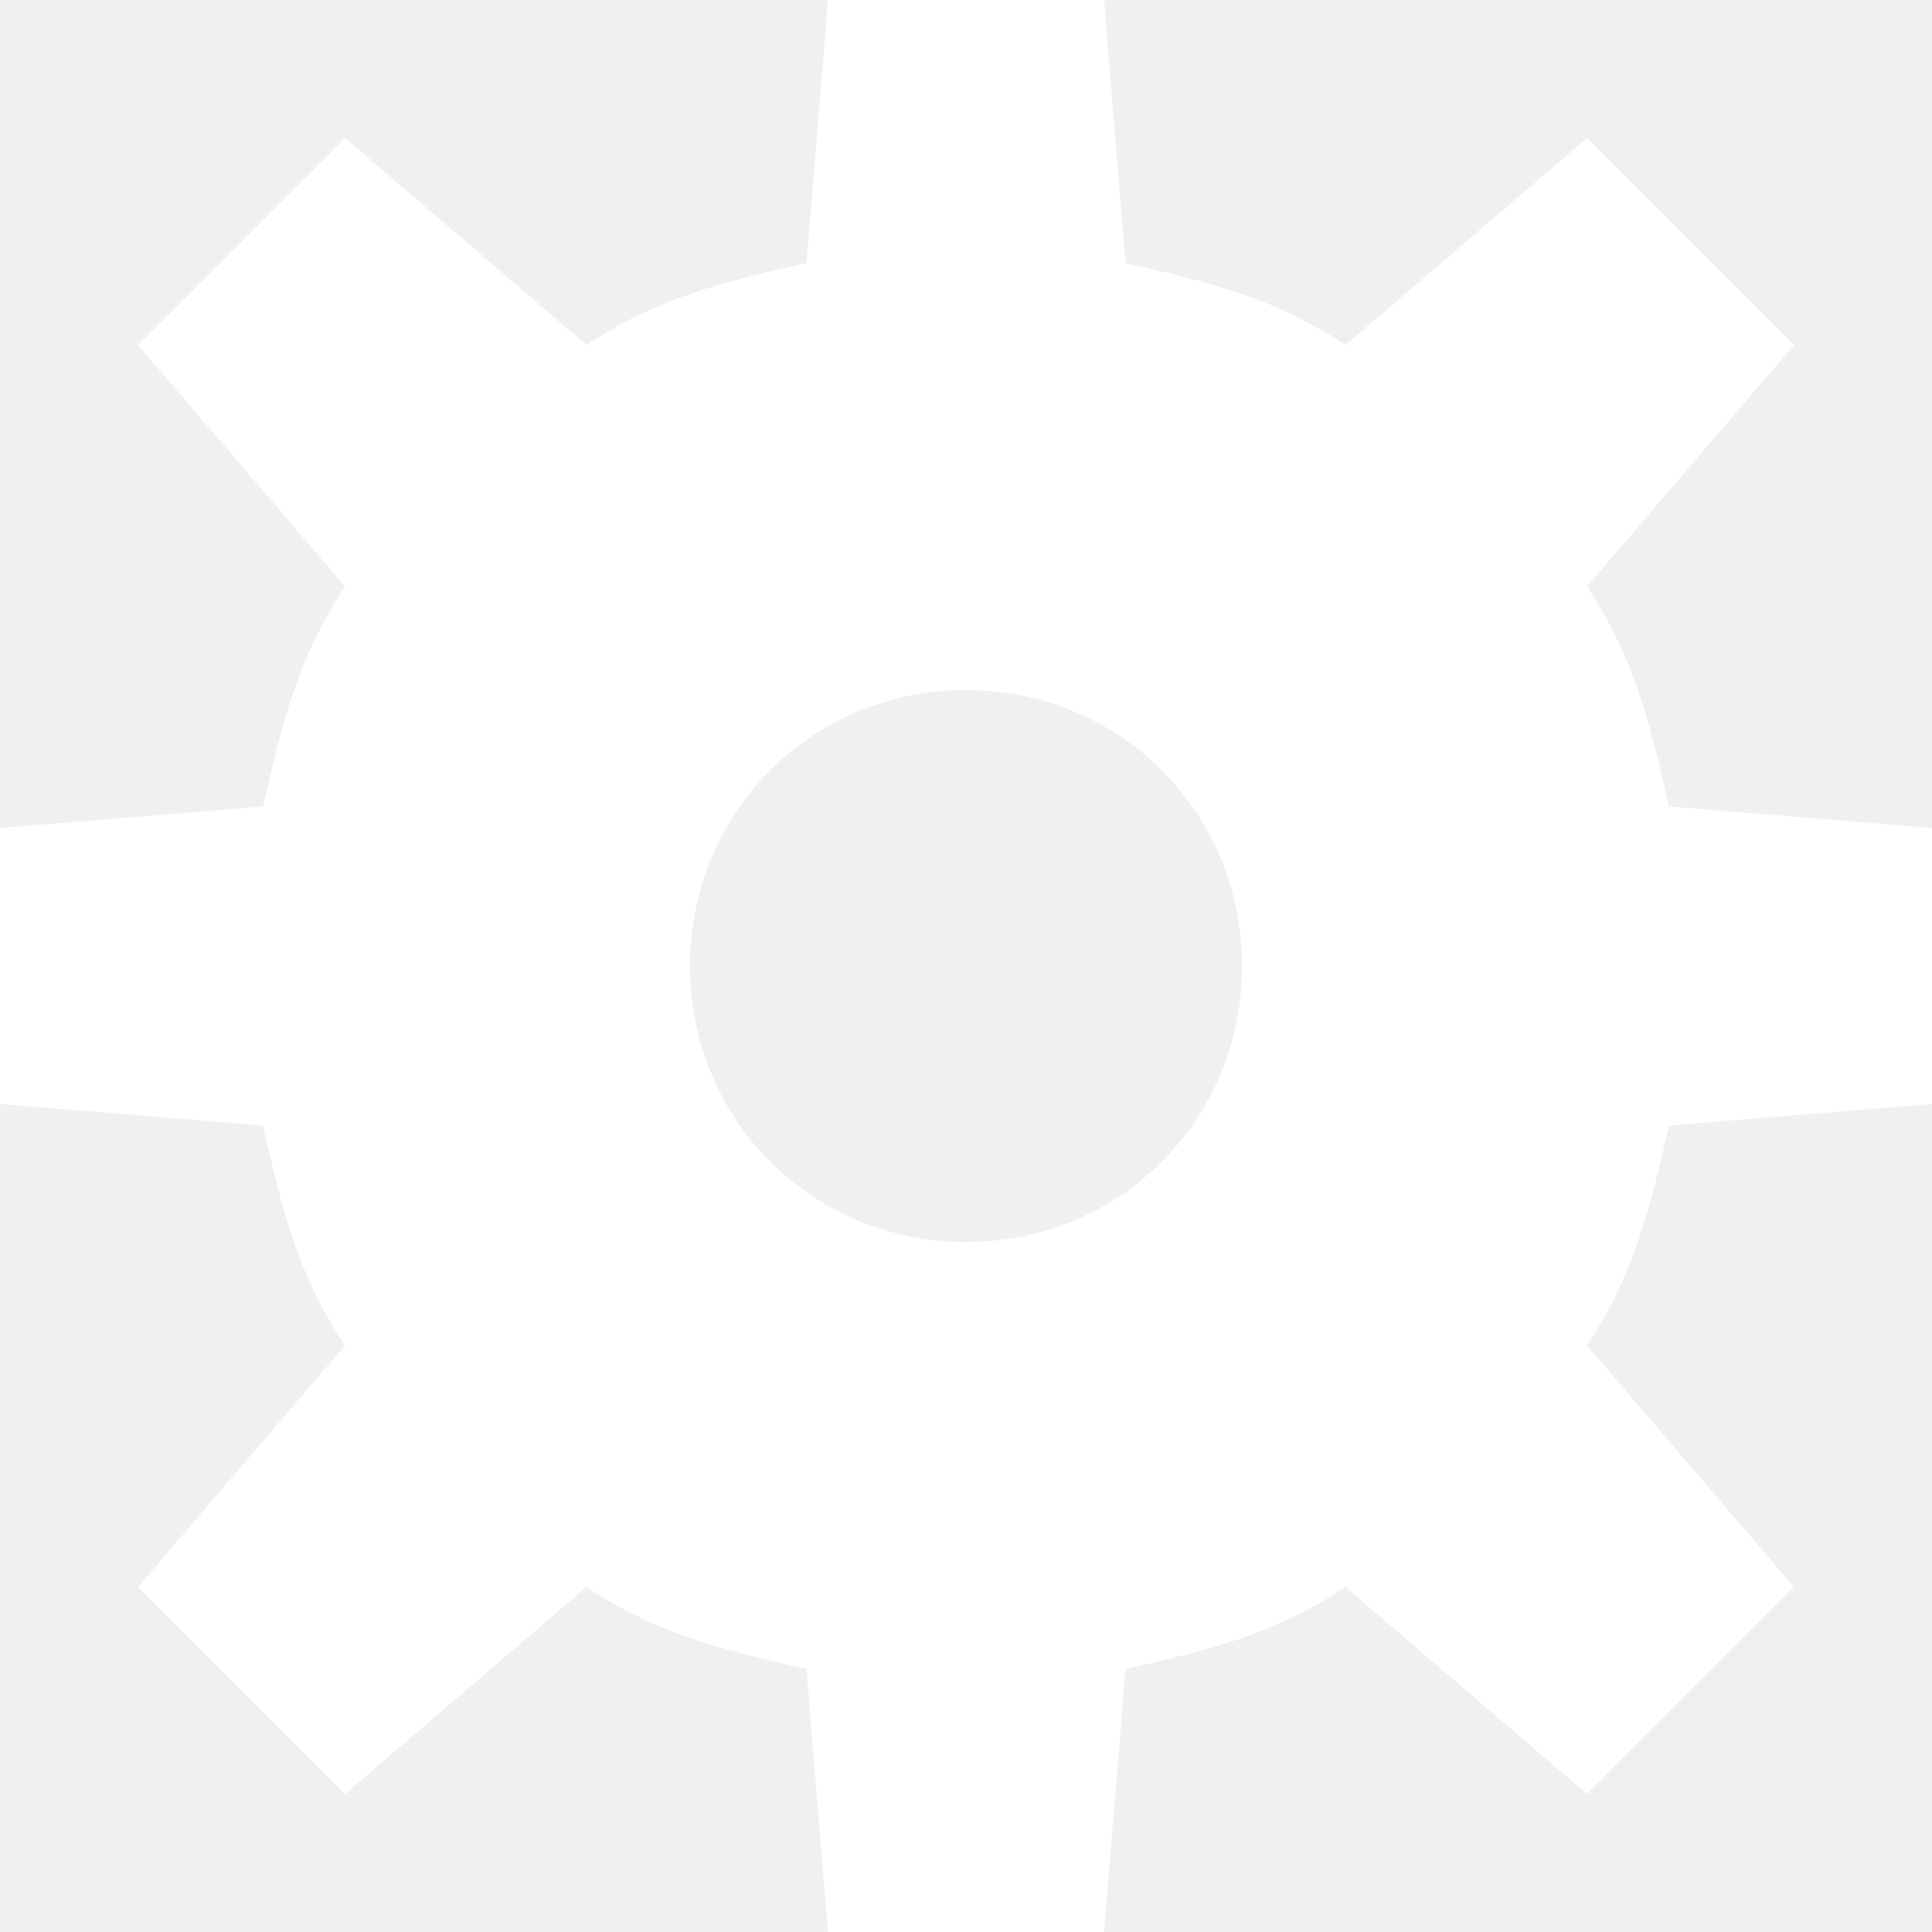
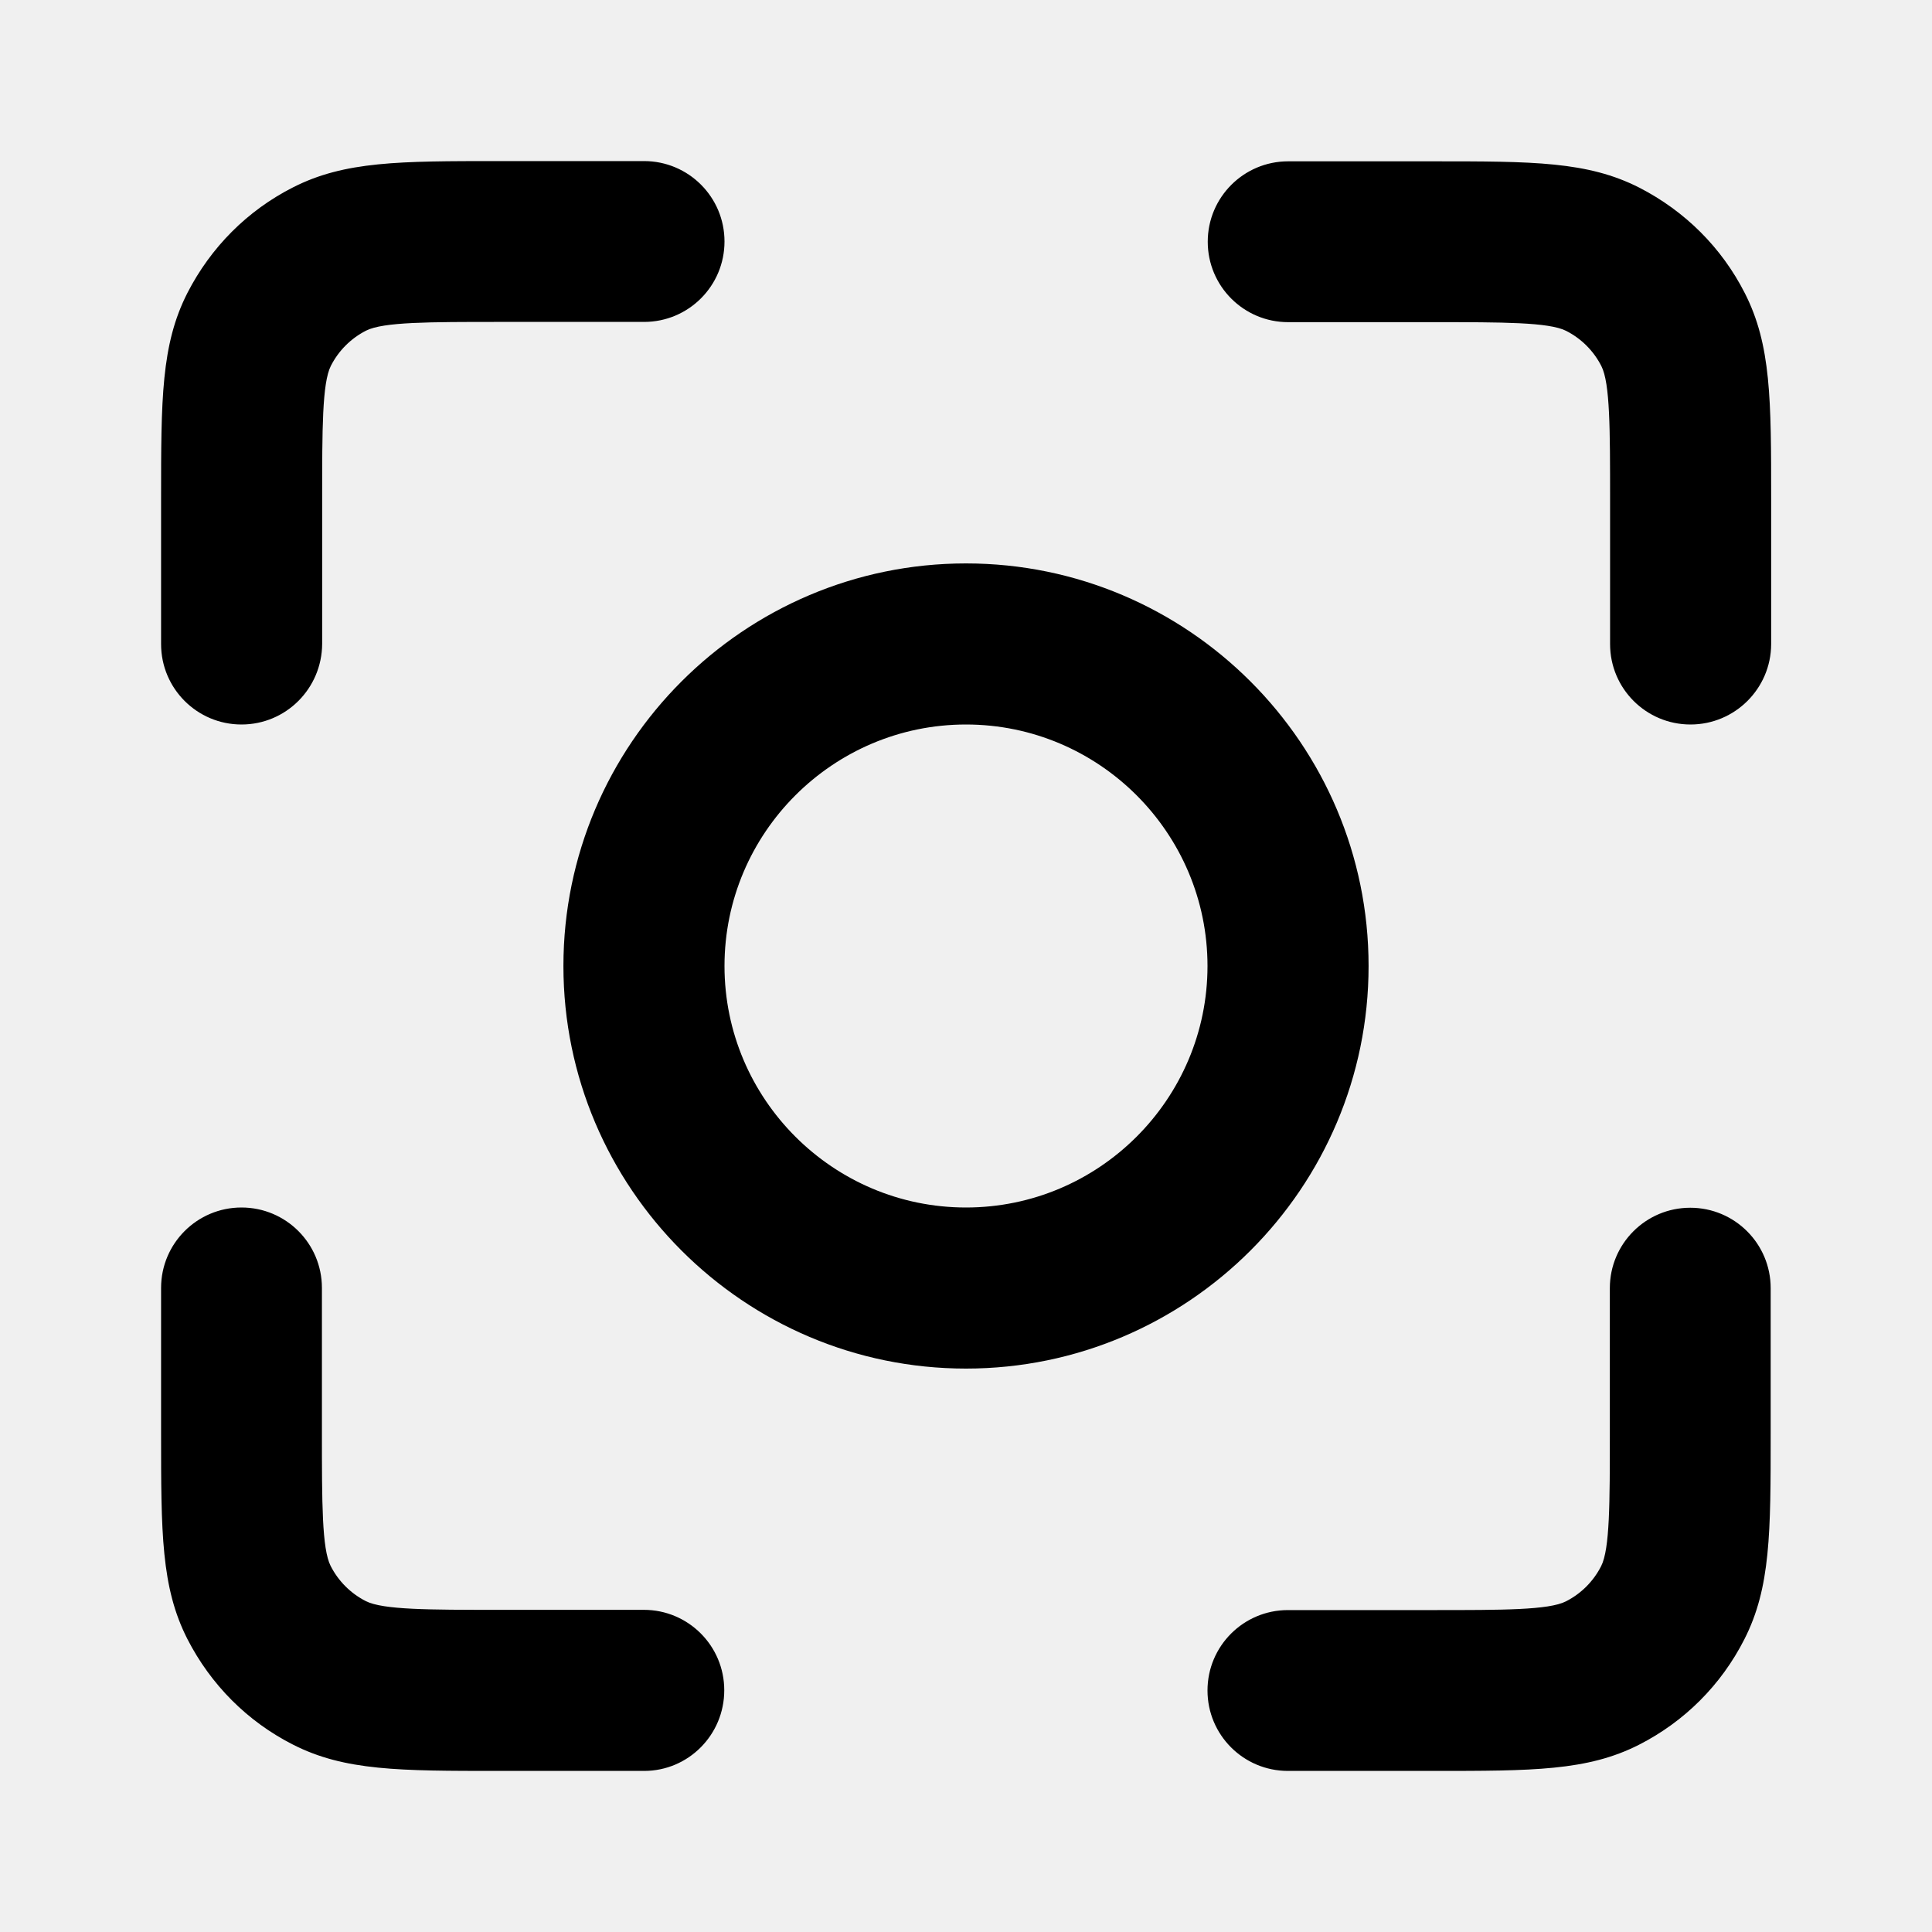
- <svg xmlns="http://www.w3.org/2000/svg" style="display:inline;enable-background:new" version="1.0" id="svg2" height="14" width="14">
-   <defs id="defs4" />
-   <g id="layer8" style="display:inline" transform="translate(-279,-536)">
-     <g style="display:inline;fill:#ffffff;enable-background:new" id="g13226" transform="translate(-189,84)">
-       <path style="color:#000000;display:inline;overflow:visible;visibility:visible;opacity:1;fill:#ffffff;fill-opacity:1;fill-rule:nonzero;stroke:none;marker:none;enable-background:accumulate" d="m 285,536 -0.156,1.906 c -0.623,0.142 -1.077,0.251 -1.594,0.594 l -1.75,-1.5 -1.5,1.5 1.5,1.75 c -0.342,0.517 -0.451,0.971 -0.594,1.594 L 279,542 v 1 1 l 1.906,0.156 c 0.142,0.623 0.251,1.077 0.594,1.594 l -1.5,1.75 1.5,1.5 1.75,-1.5 c 0.517,0.342 0.971,0.451 1.594,0.594 L 285,550 h 1 1 l 0.156,-1.906 c 0.623,-0.142 1.077,-0.251 1.594,-0.594 l 1.75,1.5 1.5,-1.5 -1.5,-1.75 c 0.342,-0.517 0.451,-0.971 0.594,-1.594 L 293,544 v -1 -1 l -1.906,-0.156 C 290.951,541.221 290.842,540.767 290.5,540.25 l 1.5,-1.75 -1.5,-1.5 -1.75,1.5 c -0.517,-0.342 -0.971,-0.451 -1.594,-0.594 L 287,536 h -1 z m 1,5 c 1.116,0 2,0.884 2,2 0,1.116 -0.884,2 -2,2 -1.116,0 -2,-0.884 -2,-2 0,-1.116 0.884,-2 2,-2 z" transform="translate(189,-84)" id="path52982-3" />
-     </g>
-   </g>
+ <svg xmlns="http://www.w3.org/2000/svg" version="1.1" id="Layer_1" x="0px" y="0px" viewBox="0 0 800 800" style="enable-background:new 0 0 800 800;" xml:space="preserve">
+   <path d="M593.3,733.3h-60c-18.4,0-33.3-14.9-33.3-33.3s14.9-33.3,33.3-33.3h60c28.9,0,48,0,55.1-3.6c6.3-3.2,11.4-8.3,14.6-14.6  c3.6-7.1,3.6-26.2,3.6-55.1v-60c0-18.4,14.9-33.3,33.3-33.3s33.3,14.9,33.3,33.3v60c0,41.3,0,64-10.9,85.4  c-9.6,18.9-24.8,34.1-43.7,43.7C657.3,733.3,634.6,733.3,593.3,733.3z M266.7,733.3h-60c-41.3,0-64,0-85.4-10.9  c-18.9-9.6-34-24.8-43.7-43.7c-10.9-21.4-10.9-44.1-10.9-85.4v-60c0-18.4,14.9-33.3,33.3-33.3s33.3,14.9,33.3,33.3v60  c0,28.9,0,48,3.6,55.1c3.2,6.3,8.3,11.4,14.6,14.6c7.1,3.6,26.2,3.6,55.1,3.6h60c18.4,0,33.3,14.9,33.3,33.3  S285.1,733.3,266.7,733.3z M400,566.7c-91.9,0-166.7-74.8-166.7-166.7c0-91.9,74.8-166.7,166.7-166.7c91.9,0,166.7,74.8,166.7,166.7  C566.7,491.9,491.9,566.7,400,566.7z M400,300c-55.1,0-100,44.9-100,100c0,55.1,44.9,100,100,100c55.1,0,100-44.9,100-100  C500,344.9,455.1,300,400,300z M700,300c-18.4,0-33.3-14.9-33.3-33.3v-60c0-28.9,0-48-3.6-55.1c-3.2-6.3-8.3-11.4-14.6-14.6  c-7.1-3.6-26.2-3.6-55.1-3.6h-60c-18.4,0-33.3-14.9-33.3-33.3s14.9-33.3,33.3-33.3h60c41.3,0,64,0,85.4,10.9  c18.9,9.7,34.1,24.8,43.7,43.7c10.9,21.4,10.9,44.1,10.9,85.4v60C733.3,285.1,718.4,300,700,300z M100,300  c-18.4,0-33.3-14.9-33.3-33.3v-60c0-41.3,0-64,10.9-85.4c9.7-18.9,24.8-34.1,43.7-43.7c21.4-10.9,44.1-10.9,85.4-10.9h60  c18.4,0,33.3,14.9,33.3,33.3s-14.9,33.3-33.3,33.3h-60c-28.9,0-48,0-55.1,3.6c-6.3,3.2-11.4,8.3-14.6,14.6  c-3.6,7.1-3.6,26.2-3.6,55.1v60C133.3,285.1,118.4,300,100,300z" />
</svg>
